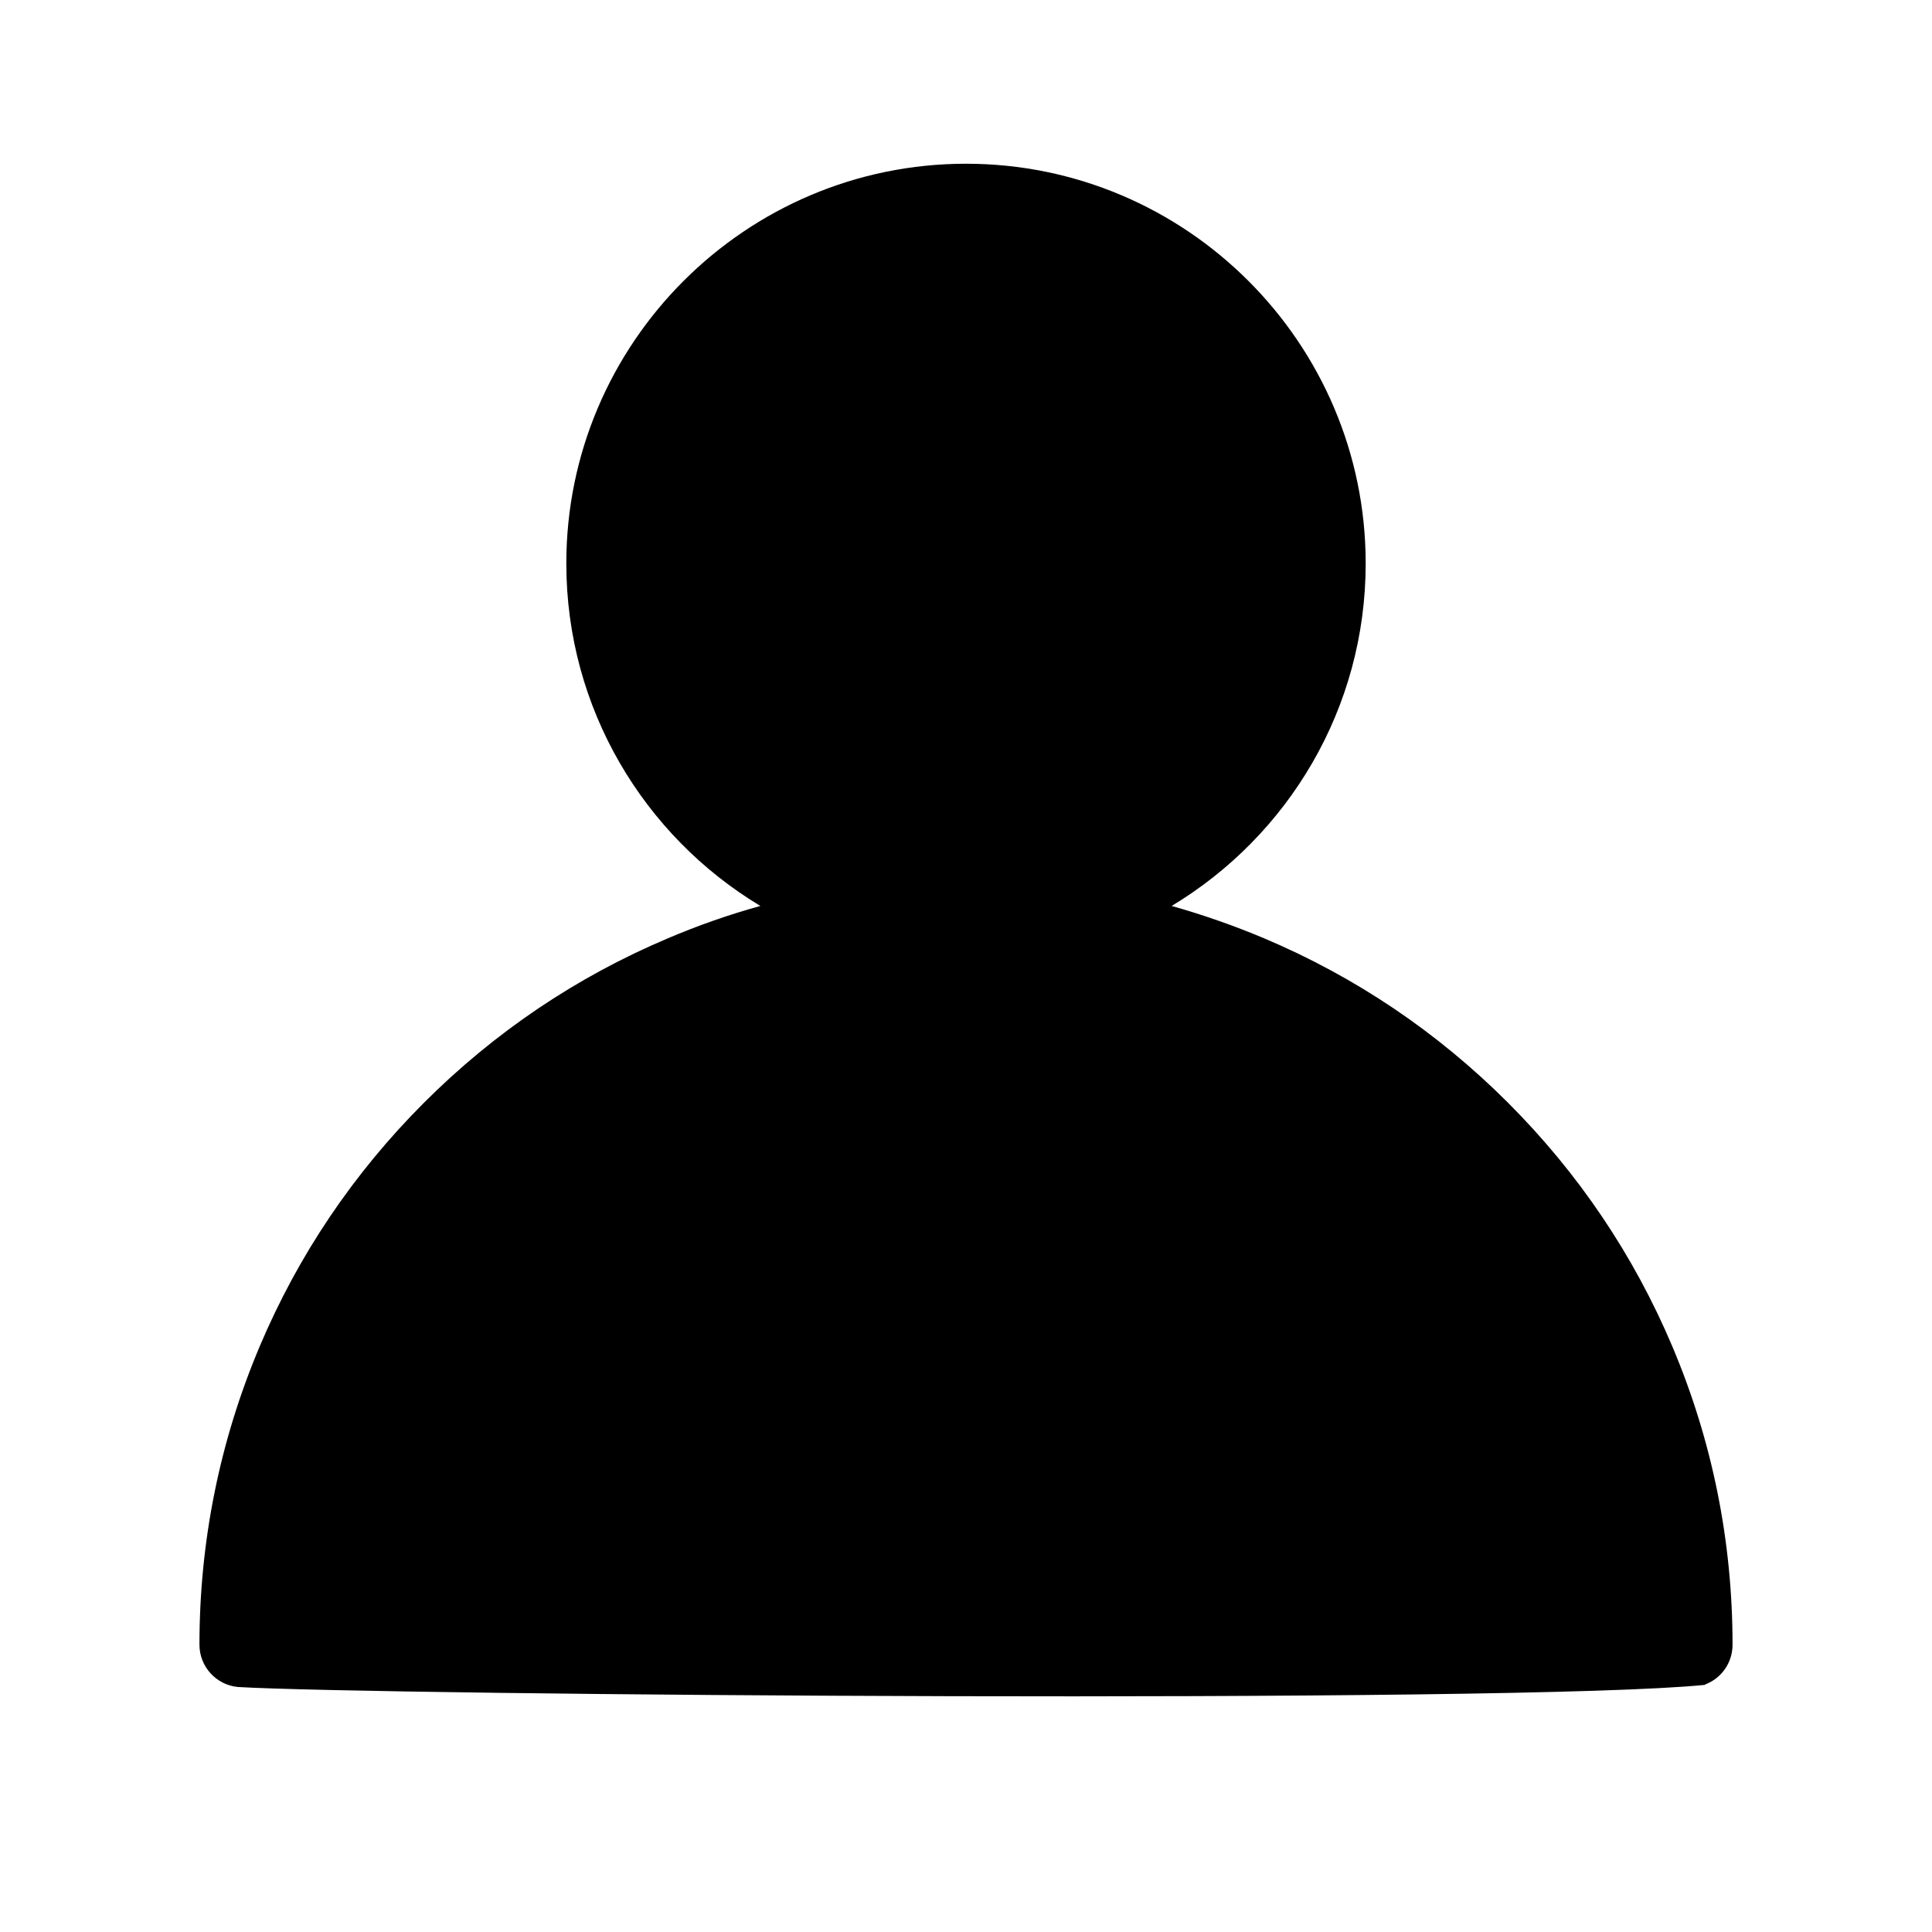
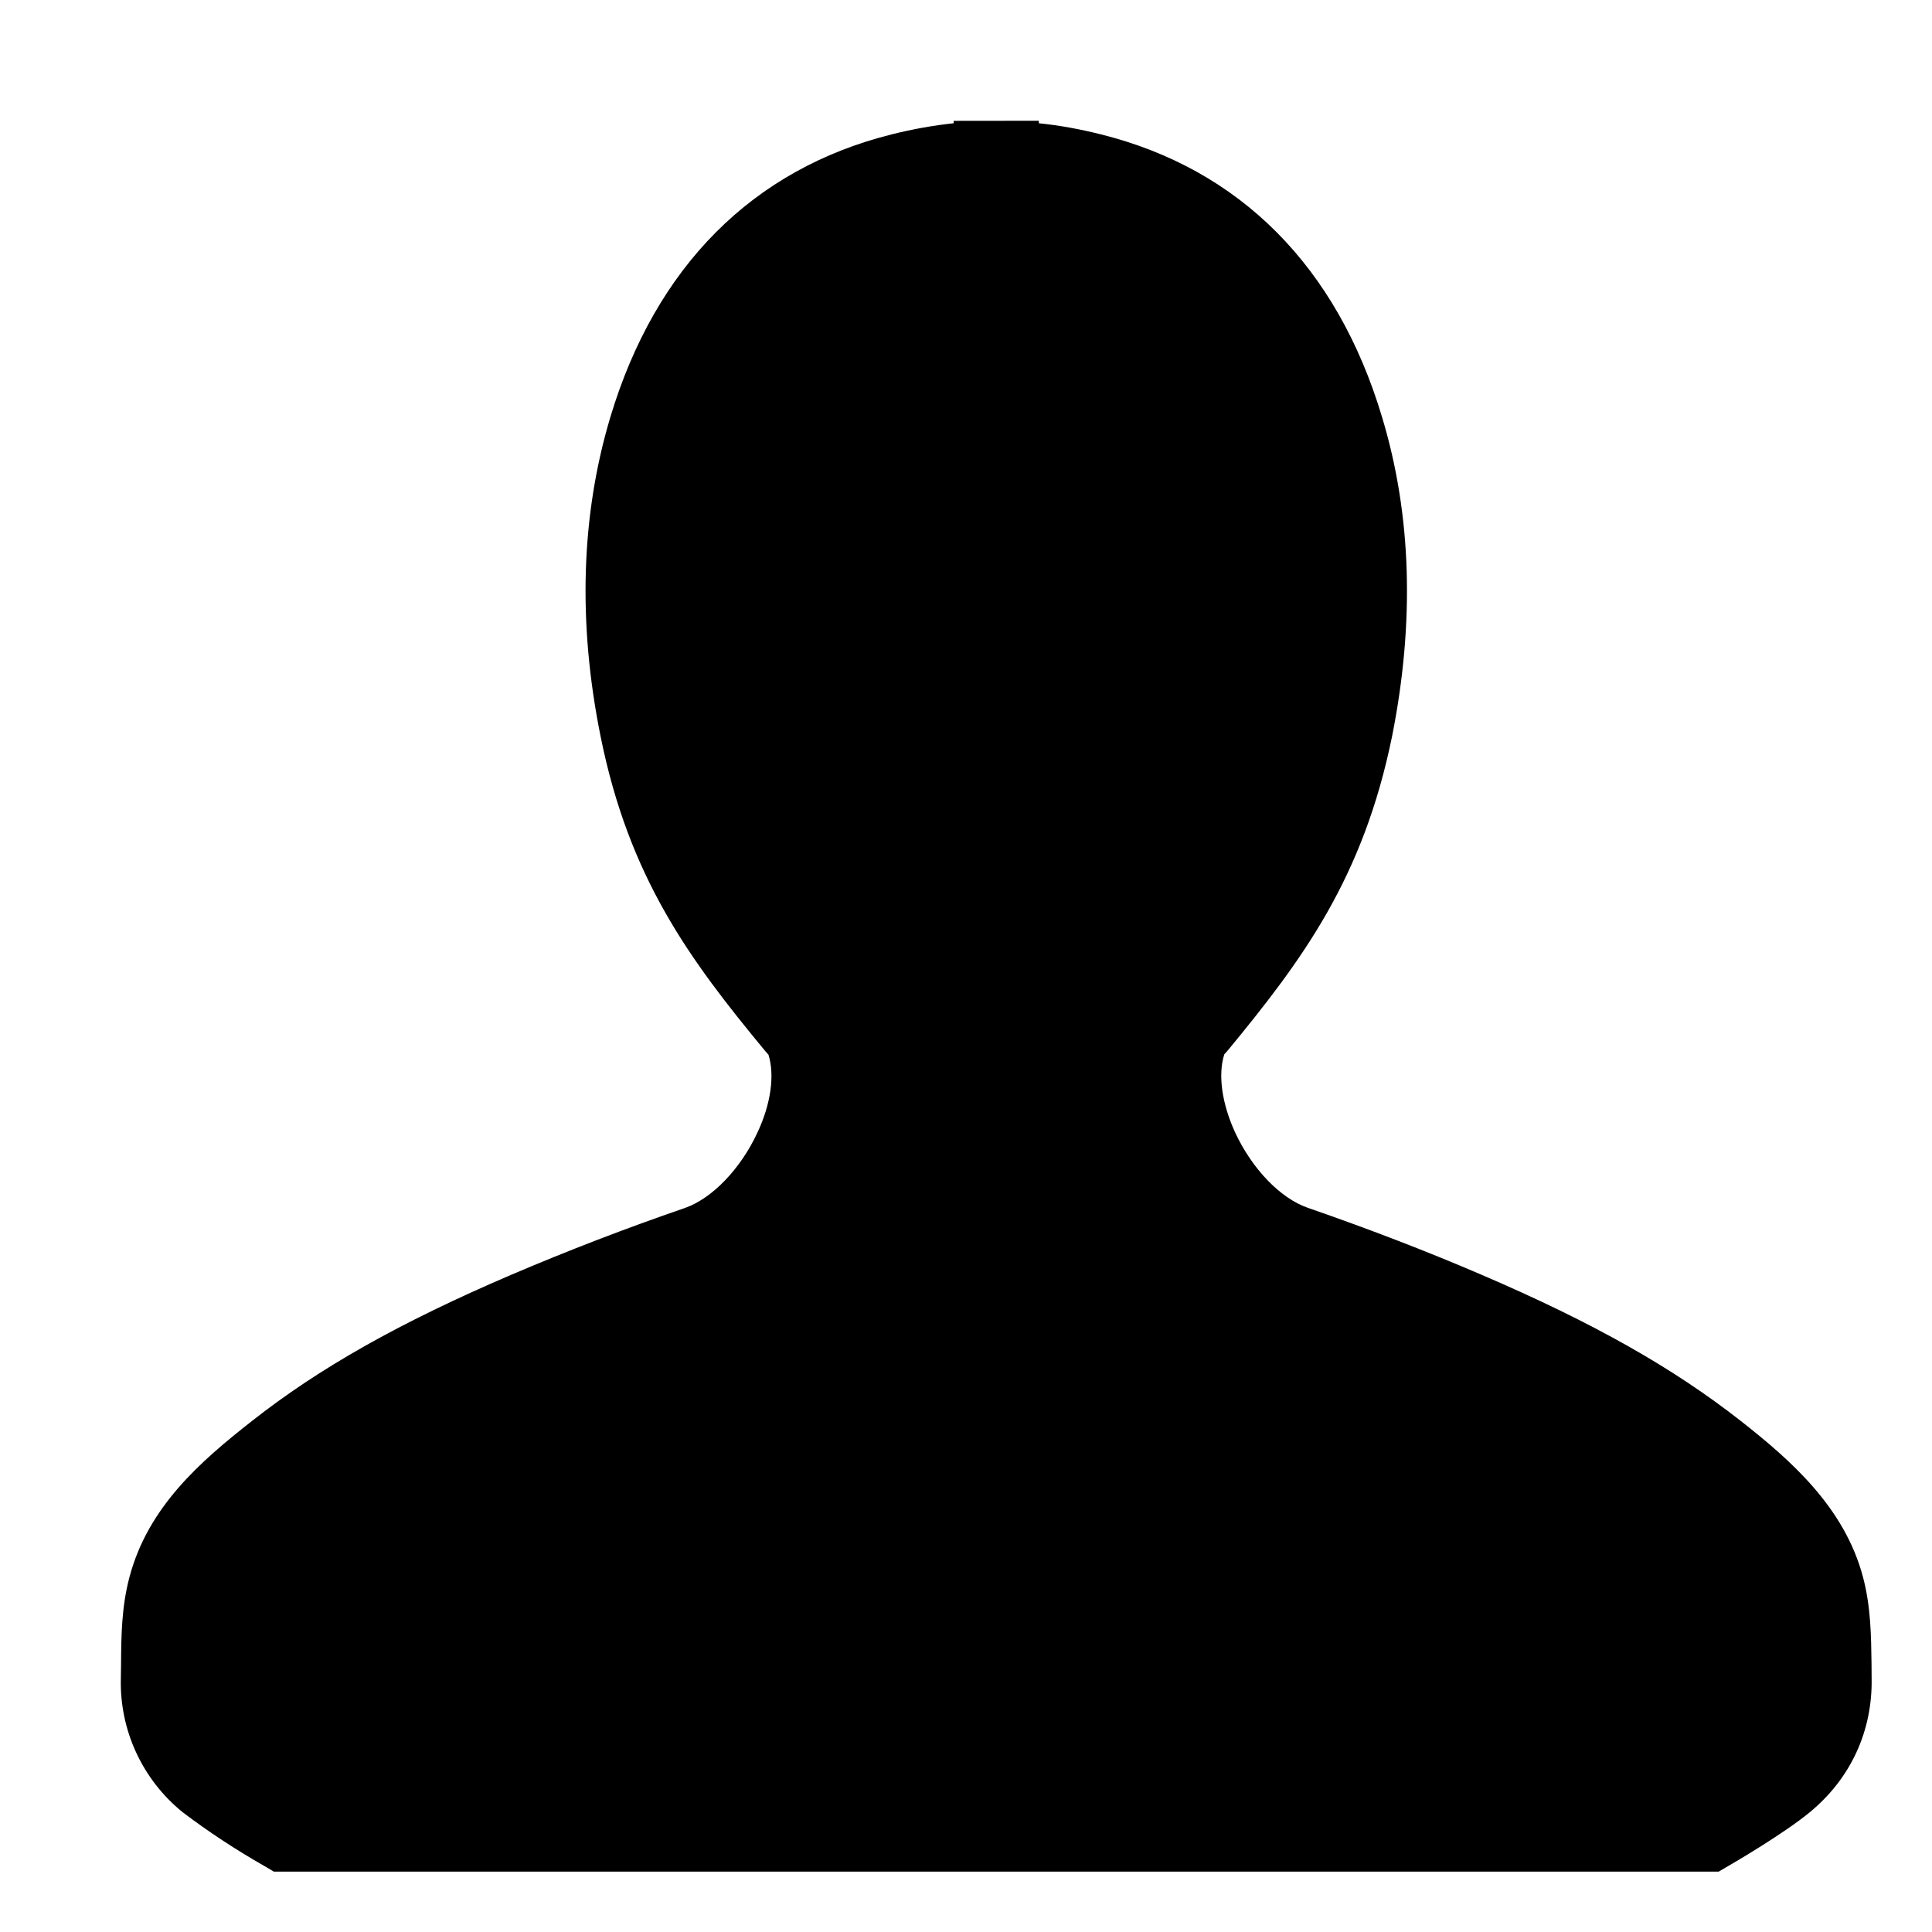
- <svg xmlns="http://www.w3.org/2000/svg" t="1653491754188" class="icon" viewBox="0 0 1024 1024" version="1.1" p-id="4582" width="200" height="200">
-   <defs>
-   </defs>
-   <path d="M512 1255.49M678.812 298.624c0-92.002-74.81-166.812-166.812-166.812s-166.812 74.81-166.812 166.812 74.81 166.812 166.812 166.812S678.812 390.626 678.812 298.624zM512 510.465c-192.704 0-350.612 151.563-360.744 341.709 31.827 8.392 109.298 26.506 213.785 36.842 80.95 7.982 162.207 9.62 241.314 5.015 92.002-5.322 181.549-19.342 266.387-41.447C862.817 662.233 704.806 510.465 512 510.465zM918.284 871.72c0-54.853-10.746-108.07-31.93-158.113-20.468-48.406-49.737-91.798-87.09-129.151-37.354-37.354-80.745-66.622-129.151-87.09-16.067-6.754-32.441-12.485-49.123-17.193C682.598 443.126 723.841 375.685 723.841 298.624c0-116.768-95.073-211.841-211.841-211.841s-211.841 95.073-211.841 211.841c0 76.959 41.242 144.502 102.85 181.549-16.681 4.605-33.055 10.336-49.123 17.193-48.406 20.468-91.798 49.737-129.151 87.09-37.354 37.354-66.622 80.745-87.09 129.151-21.184 50.146-31.93 103.362-31.93 158.113 0 11.667 8.903 21.286 20.263 22.412 71.535 4.401 678.403 9.006 777.773-1.126l0-0.205C912.246 889.629 918.284 881.442 918.284 871.72z" p-id="4583" fill="currentColor" />
+ <svg xmlns="http://www.w3.org/2000/svg" width="20px" height="20px" viewBox="0 0 20 20" version="1.1">
+   <g id="页面-1" stroke="none" stroke-width="1" fill="none" fill-rule="evenodd">
+     <g id="专业流程_流程设计_部分交互设计" transform="translate(-290, -184)" fill="currentColor">
+       <g id="编组-10备份-6" transform="translate(270, 176)">
+         <g id="编组" transform="translate(18, 8)">
+           <g id="icon/组件栏/节点/人工" transform="translate(2, 0)">
+             <rect id="矩形" opacity="0" x="0" y="0" width="20" height="20" />
+             <path d="M17.792,19.375 L2.835,19.375 L2.735,19.316 L2.735,19.316 C2.442,19.149 2.16,18.964 1.892,18.761 L1.892,18.761 C1.474,18.423 1.237,17.911 1.251,17.374 L1.253,17.23 C1.255,16.936 1.258,16.635 1.34,16.327 C1.532,15.601 2.071,15.131 2.607,14.711 C3.307,14.16 4.134,13.693 5.291,13.197 L5.291,13.197 C5.882,12.945 6.482,12.714 7.09,12.505 C7.373,12.406 7.668,12.099 7.842,11.722 C7.981,11.425 8.021,11.129 7.955,10.918 L7.922,10.881 C7.136,9.931 6.512,9.086 6.217,7.622 C5.98,6.446 6.014,5.333 6.318,4.319 C6.786,2.759 7.794,1.749 9.234,1.39 C9.452,1.336 9.663,1.298 9.872,1.276 L9.872,1.251 L10.754,1.25 L10.754,1.276 C10.963,1.297 11.177,1.336 11.393,1.39 C12.833,1.748 13.841,2.759 14.307,4.318 C14.614,5.333 14.645,6.444 14.411,7.621 C14.112,9.086 13.49,9.929 12.705,10.88 L12.675,10.913 L12.673,10.917 C12.607,11.127 12.649,11.424 12.785,11.721 C12.96,12.099 13.254,12.405 13.538,12.503 C14.196,12.731 14.785,12.959 15.336,13.196 C16.493,13.692 17.318,14.159 18.021,14.71 C18.531,15.111 19.094,15.6 19.286,16.327 C19.367,16.633 19.37,16.935 19.374,17.226 L19.375,17.373 C19.385,17.918 19.159,18.411 18.735,18.76 C18.477,18.974 17.953,19.282 17.894,19.315 L17.792,19.375 L17.792,19.375 Z" id="路径备份" fill-rule="nonzero" />
+           </g>
+         </g>
+       </g>
+     </g>
+   </g>
</svg>
